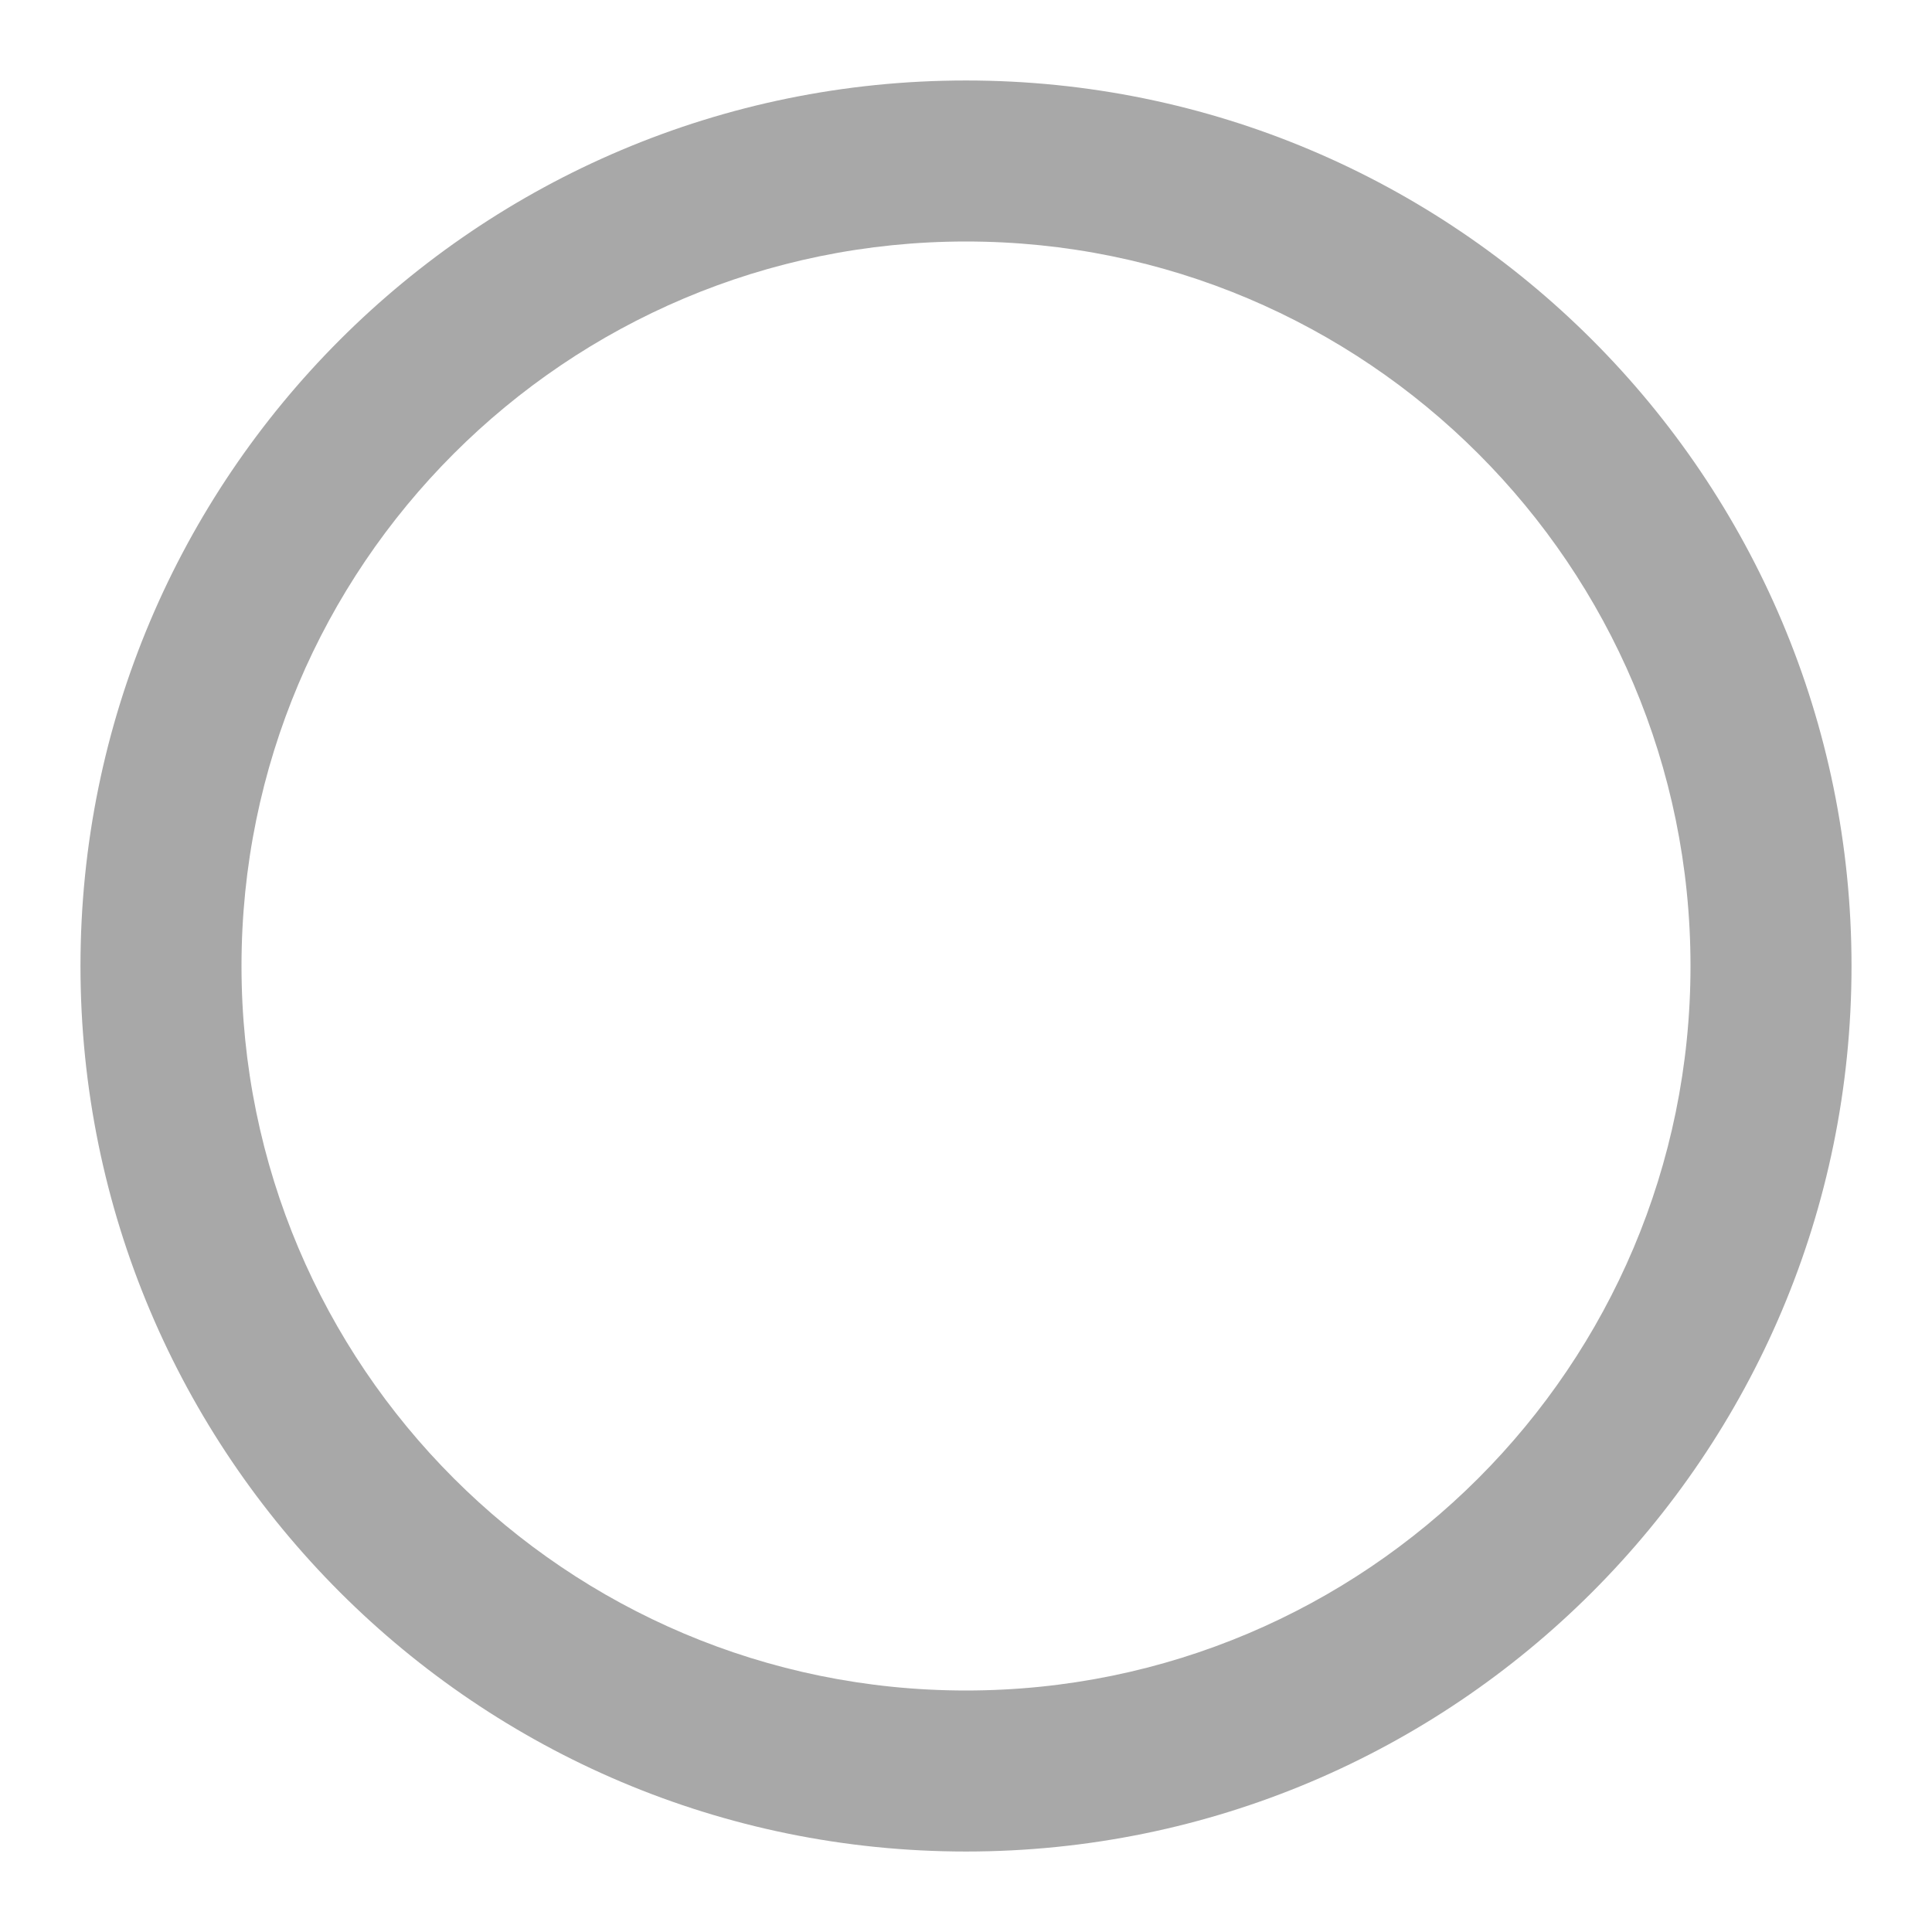
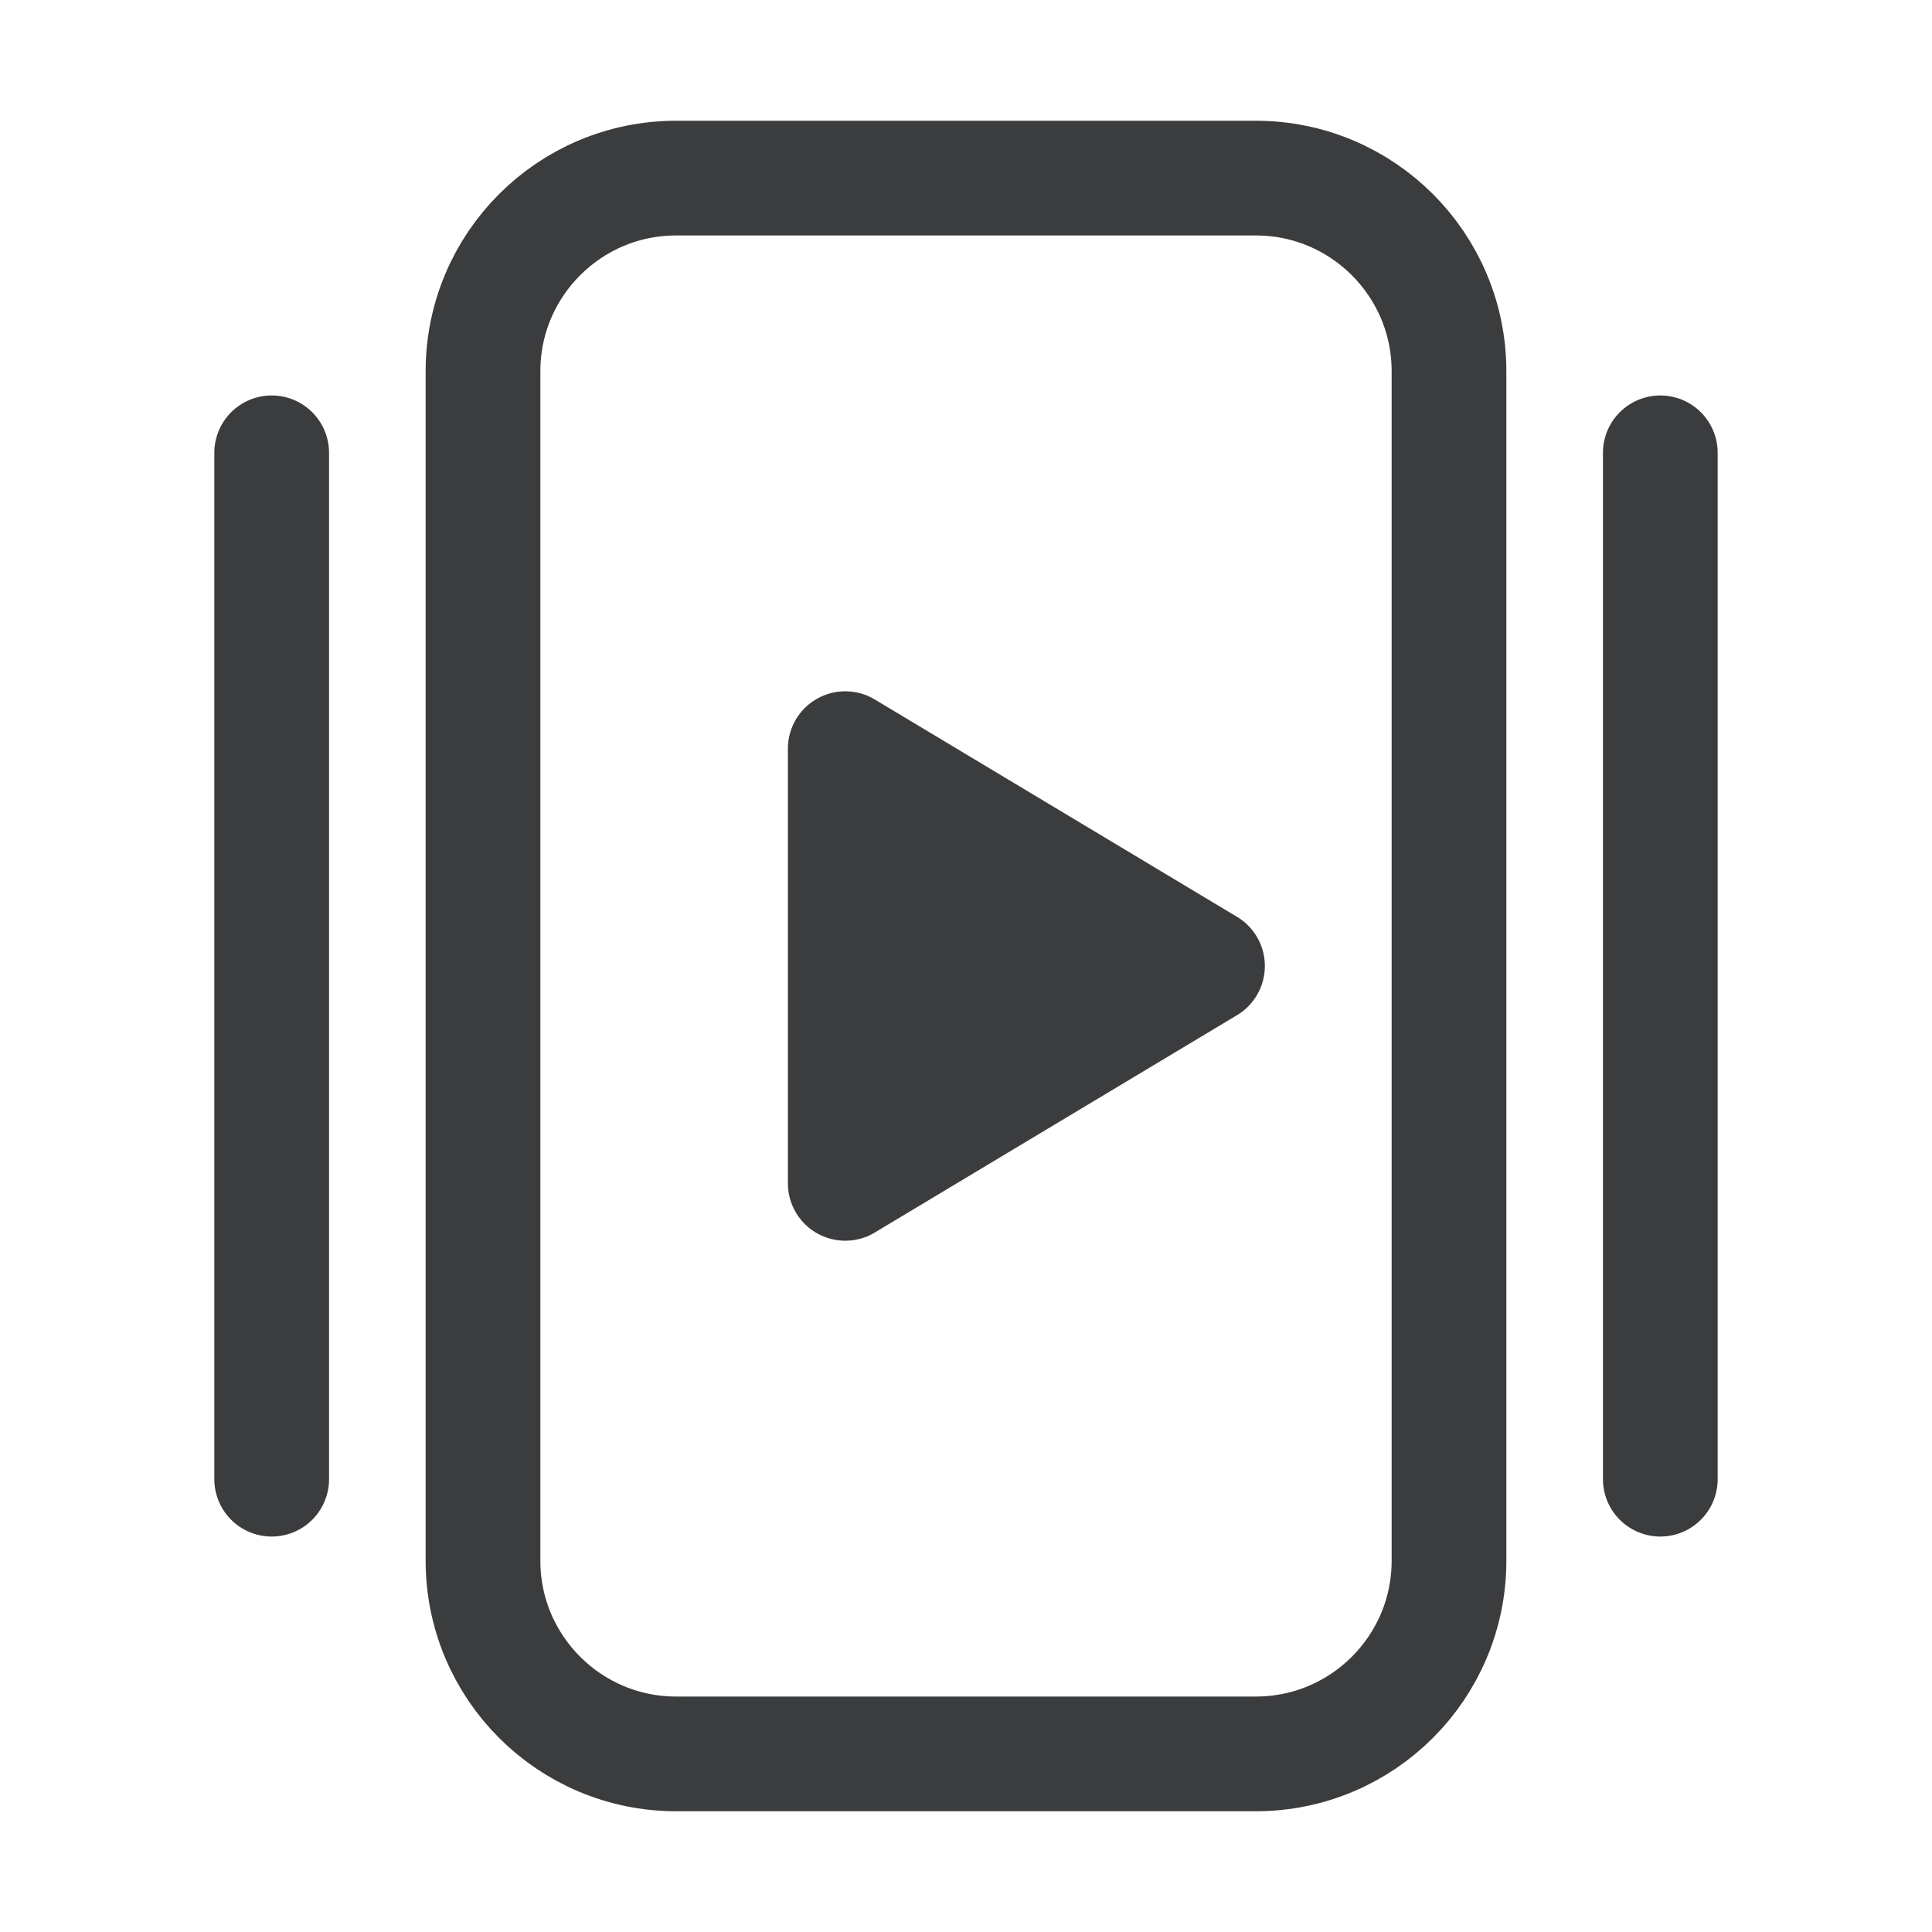
<svg xmlns="http://www.w3.org/2000/svg" preserveAspectRatio="none" overflow="visible" style="display: block;" width="32" height="32" viewBox="0 0 32 32" fill="none">
-   <g id="icon_general">
-     <path id="shape" d="M28 16C28 9.373 22.627 4 16 4C9.373 4 4 9.373 4 16C4 22.627 9.373 28 16 28C22.627 28 28 22.627 28 16ZM30.667 16C30.667 24.1 24.1 30.667 16 30.667C7.9 30.667 1.333 24.1 1.333 16C1.333 7.9 7.9 1.333 16 1.333C24.1 1.333 30.667 7.9 30.667 16Z" fill="#A8A8A8" />
+   <g id="icon_general" stroke="#3B3C3E" stroke-width="1.9" stroke-linecap="round" stroke-linejoin="round">
+     <rect id="frame" x="8" y="2.95" width="16" height="26.1" rx="3.2" />
+     <path id="play" d="M14 12.4v7.2l6-3.6z" fill="#3B3C3E" />
+     <path id="stack" d="M4.5 7.5v17M27.5 7.5v17" />
  </g>
</svg>
